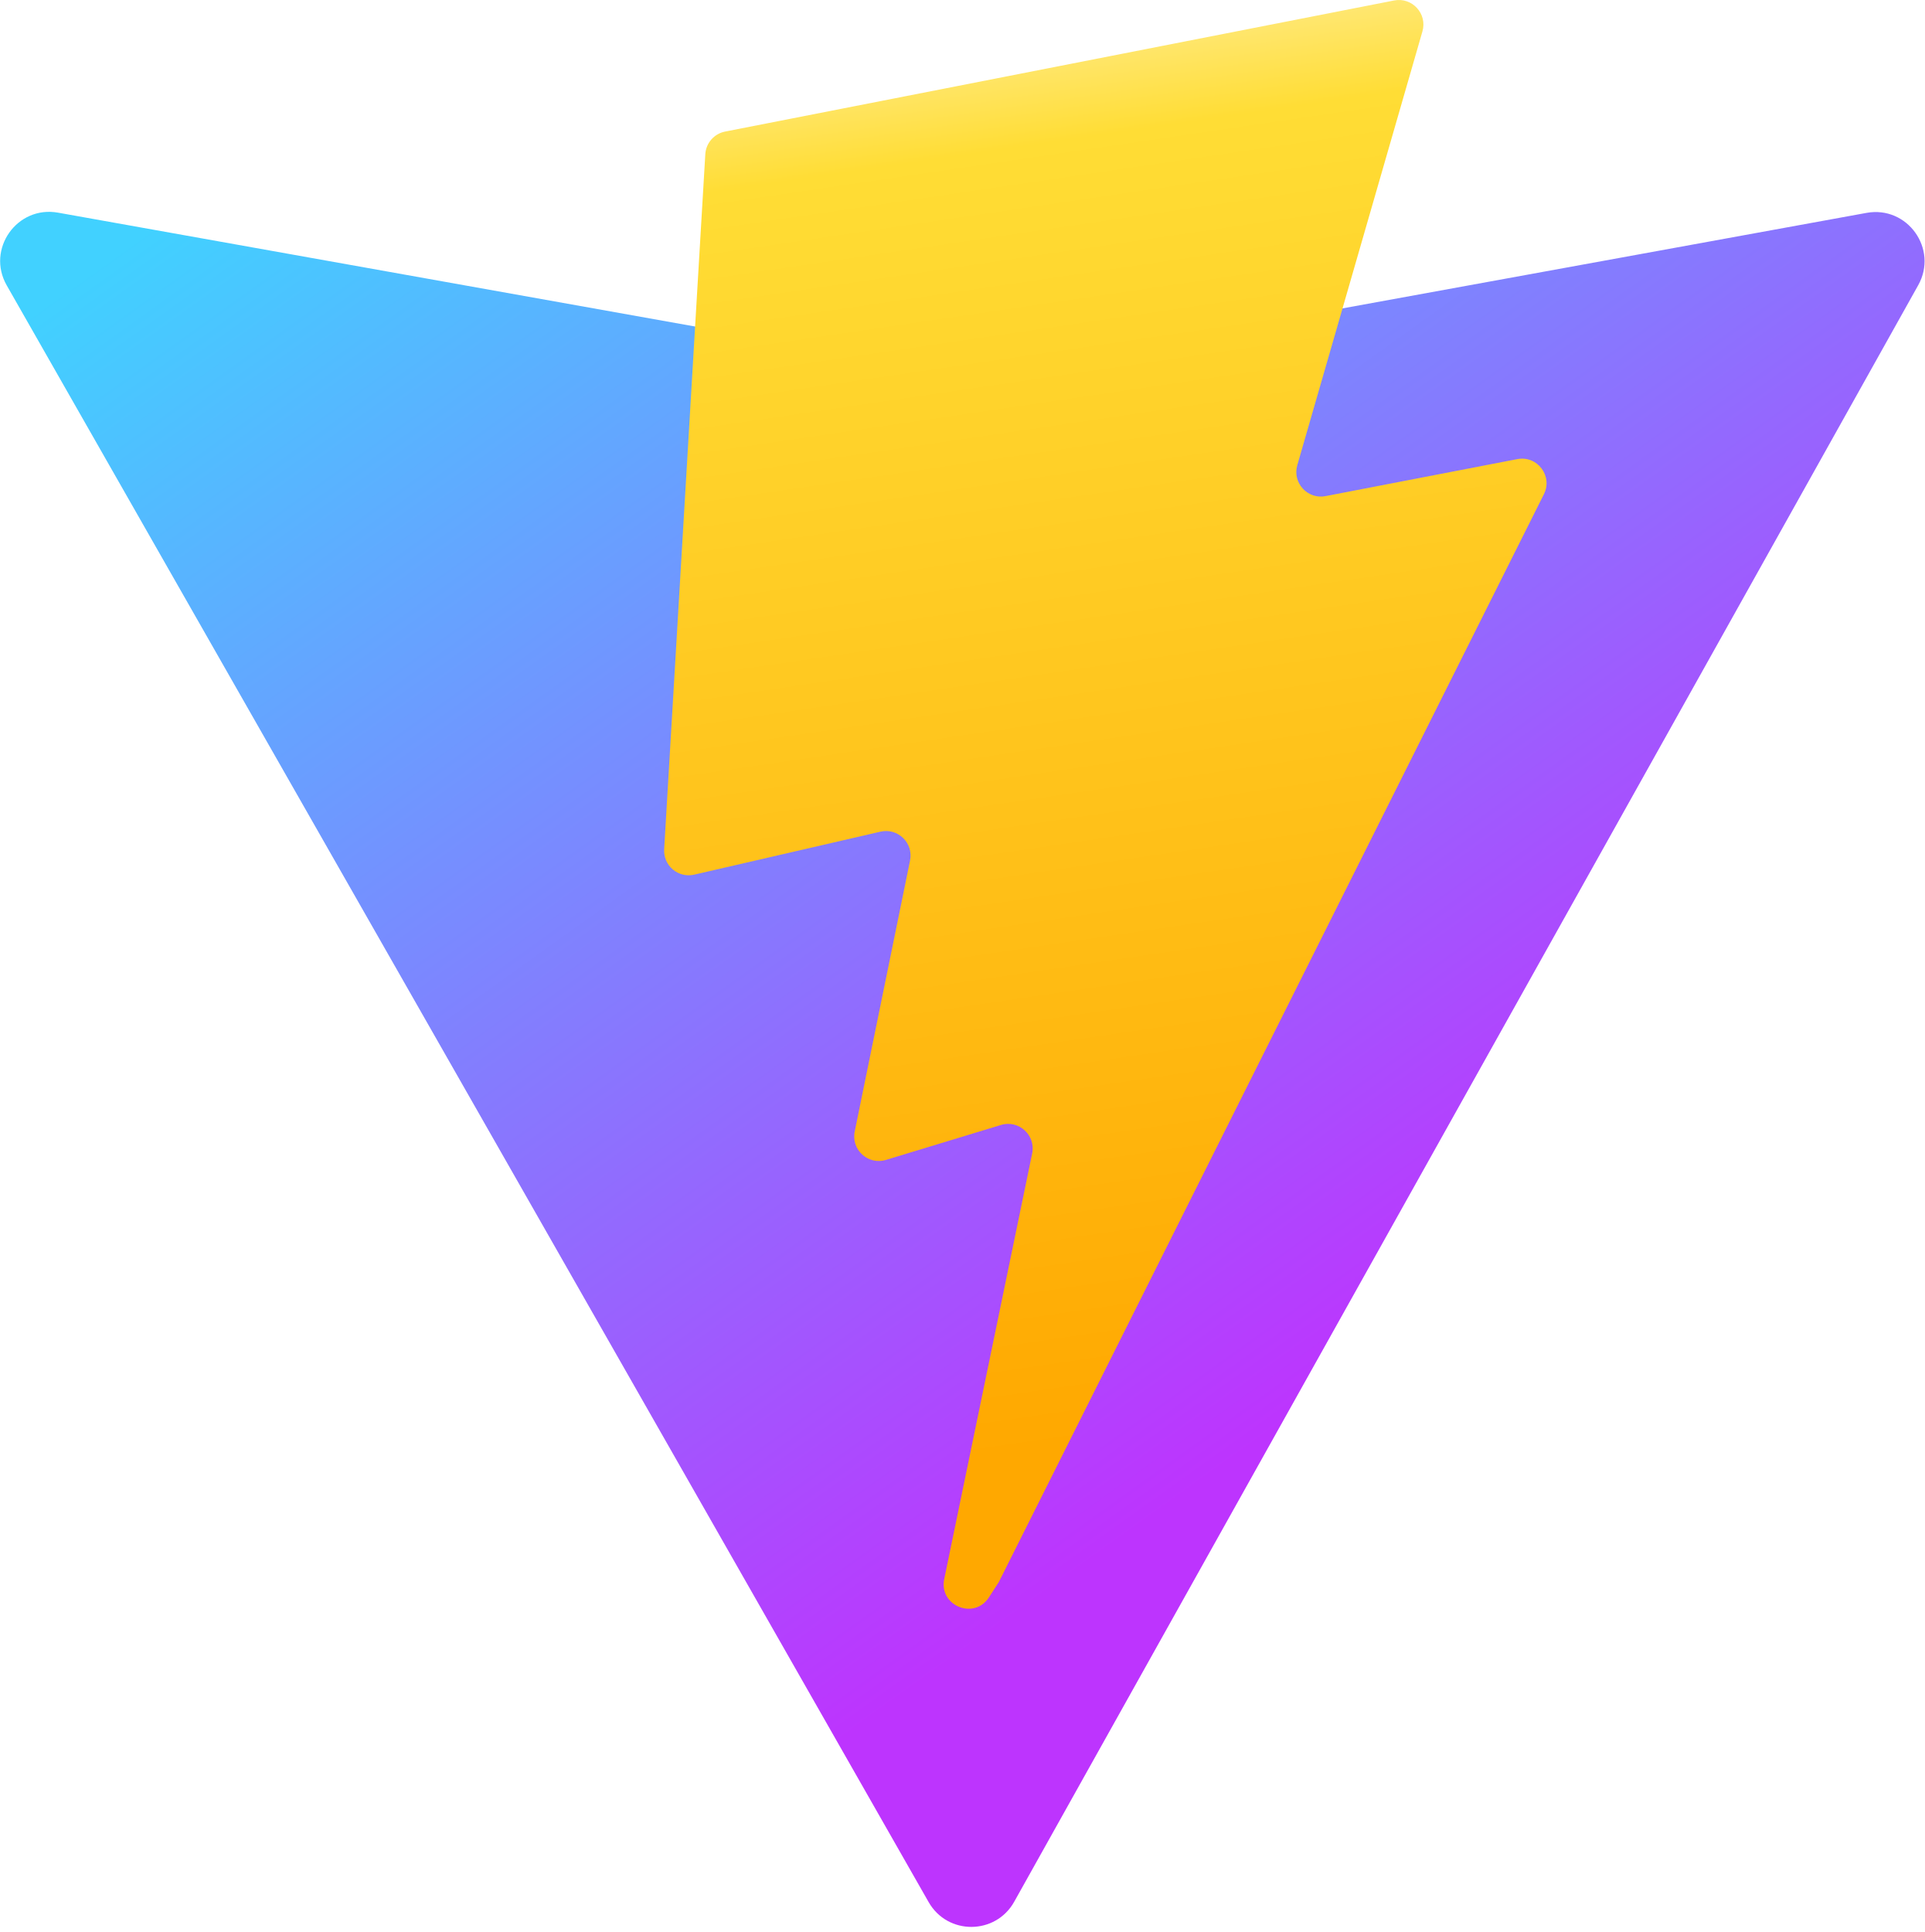
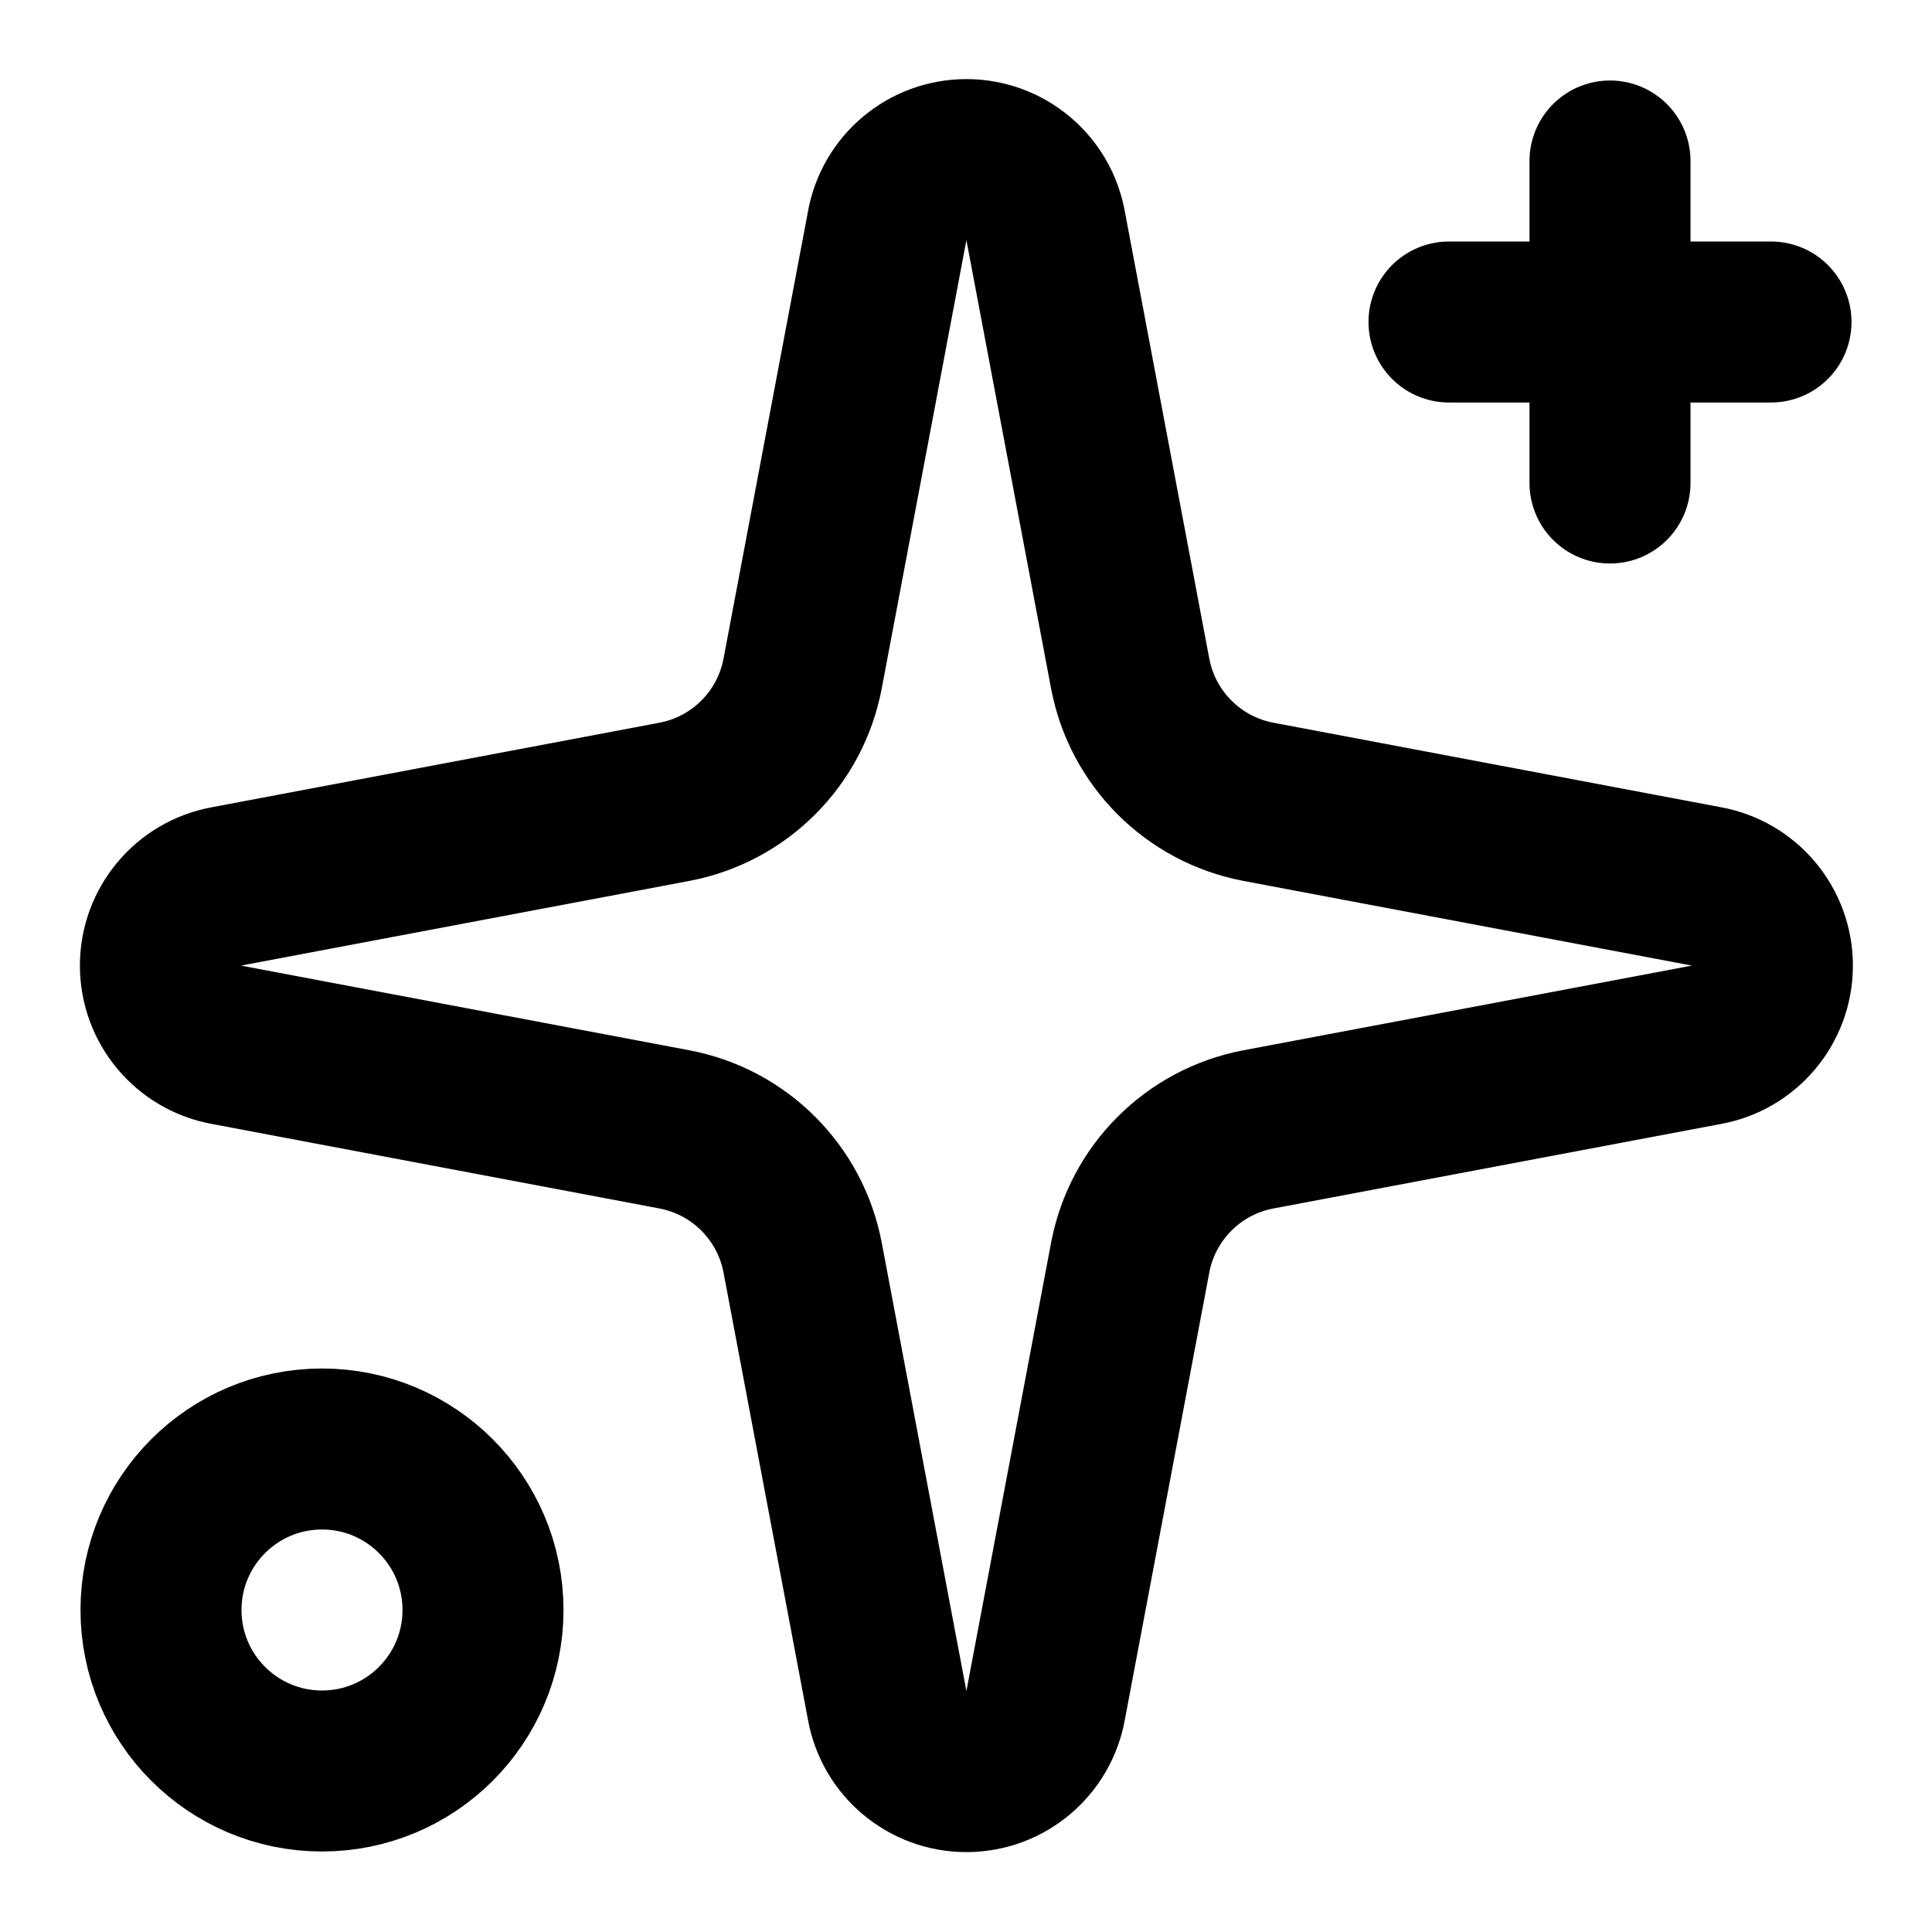
- <svg xmlns="http://www.w3.org/2000/svg" aria-hidden="true" role="img" class="iconify iconify--logos" width="31.88" height="32" preserveAspectRatio="xMidYMid meet" viewBox="0 0 256 257">
-   <defs>
-     <linearGradient id="IconifyId1813088fe1fbc01fb466" x1="-.828%" x2="57.636%" y1="7.652%" y2="78.411%">
-       <stop offset="0%" stop-color="#41D1FF" />
-       <stop offset="100%" stop-color="#BD34FE" />
-     </linearGradient>
-     <linearGradient id="IconifyId1813088fe1fbc01fb467" x1="43.376%" x2="50.316%" y1="2.242%" y2="89.03%">
-       <stop offset="0%" stop-color="#FFEA83" />
-       <stop offset="8.333%" stop-color="#FFDD35" />
-       <stop offset="100%" stop-color="#FFA800" />
-     </linearGradient>
-   </defs>
-   <path fill="url(#IconifyId1813088fe1fbc01fb466)" d="M255.153 37.938L134.897 252.976c-2.483 4.44-8.862 4.466-11.382.048L.875 37.958c-2.746-4.814 1.371-10.646 6.827-9.67l120.385 21.517a6.537 6.537 0 0 0 2.322-.004l117.867-21.483c5.438-.991 9.574 4.796 6.877 9.62Z" />
-   <path fill="url(#IconifyId1813088fe1fbc01fb467)" d="M185.432.063L96.44 17.501a3.268 3.268 0 0 0-2.634 3.014l-5.474 92.456a3.268 3.268 0 0 0 3.997 3.378l24.777-5.718c2.318-.535 4.413 1.507 3.936 3.838l-7.361 36.047c-.495 2.426 1.782 4.5 4.151 3.78l15.304-4.649c2.372-.72 4.652 1.36 4.15 3.788l-11.698 56.621c-.732 3.542 3.979 5.473 5.943 2.437l1.313-2.028l72.516-144.72c1.215-2.423-.88-5.186-3.54-4.672l-25.505 4.922c-2.396.462-4.435-1.77-3.759-4.114l16.646-57.705c.677-2.35-1.37-4.583-3.769-4.113Z" />
+ <svg xmlns="http://www.w3.org/2000/svg" width="24" height="24" viewBox="0 0 24 24" fill="none" stroke="currentColor" stroke-width="2" stroke-linecap="round" stroke-linejoin="round" class="lucide lucide-sparkles h-4 w-4 text-surface" aria-hidden="true">
+   <path d="M11.02 2.81a1 1 0 0 1 1.97 0l1.05 5.56a2 2 0 0 0 1.59 1.59l5.56 1.05a1 1 0 0 1 0 1.97l-5.56 1.05a2 2 0 0 0-1.59 1.59l-1.05 5.56a1 1 0 0 1-1.97 0l-1.05-5.56a2 2 0 0 0-1.59-1.59l-5.56-1.05a1 1 0 0 1 0-1.97l5.56-1.05a2 2 0 0 0 1.59-1.59z" />
+   <path d="M20 2v4" />
+   <path d="M22 4h-4" />
+   <circle cx="4" cy="20" r="2" />
</svg>
